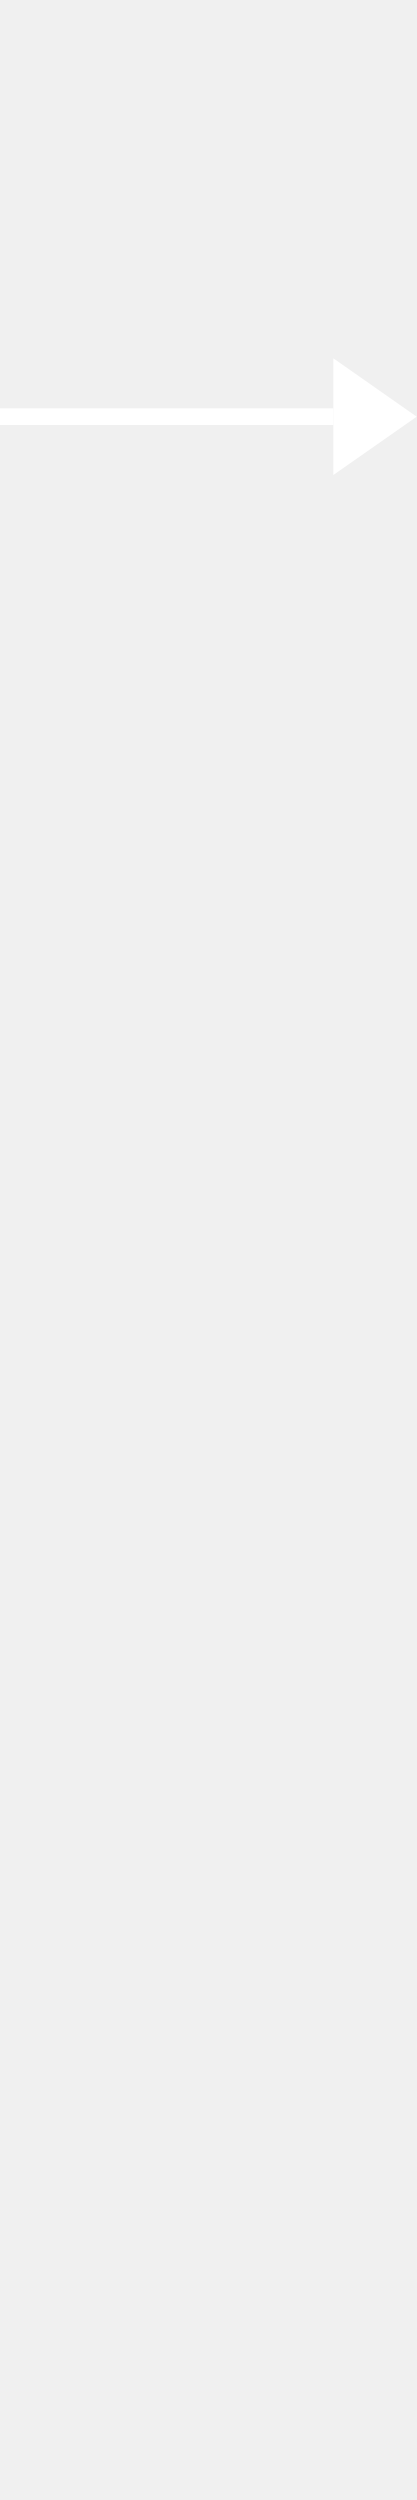
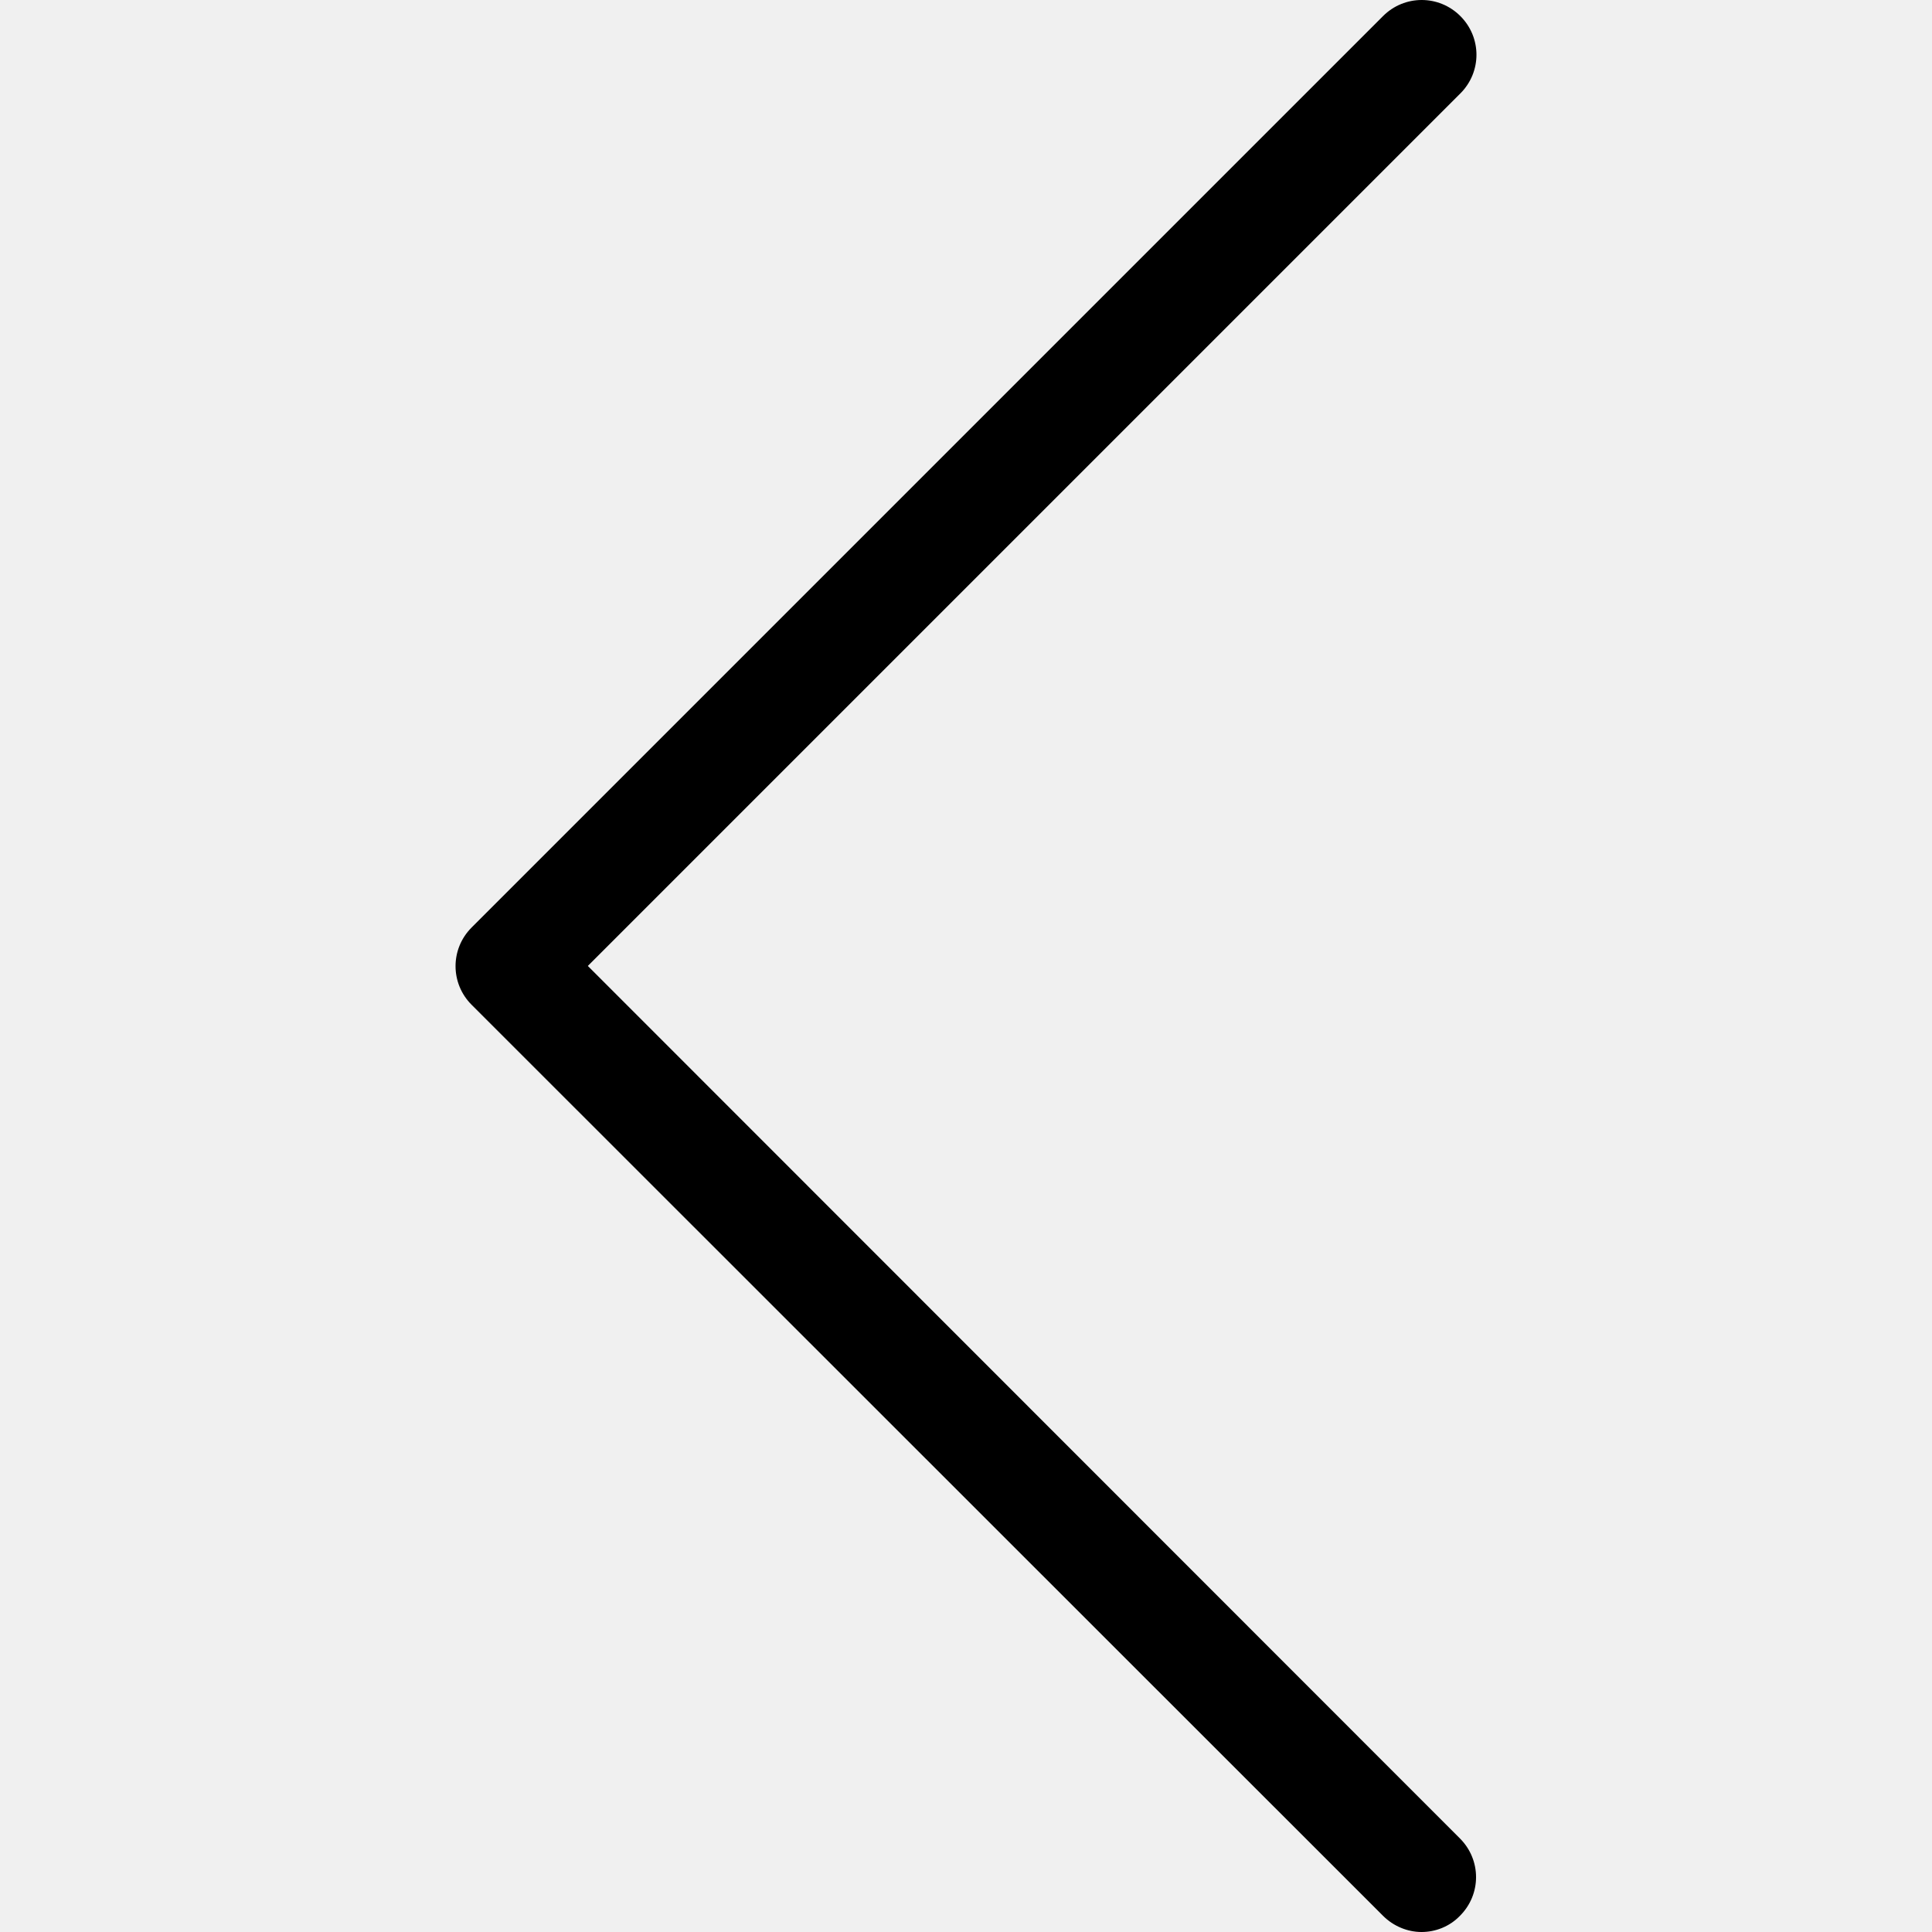
- <svg xmlns="http://www.w3.org/2000/svg" viewBox="0 0 50 300" fill="#FFF">
-   <defs>
-     <marker id="arrowhead" markerWidth="10" markerHeight="7" refX="0" refY="3.5" orient="auto">
-       <polygon points="0 0, 5 3.5, 0 7" />
-     </marker>
-   </defs>
-   <line x1="0" y1="50" x2="40" y2="50" stroke="#FFF" stroke-width="2" marker-end="url(#arrowhead)" />
+ <svg xmlns="http://www.w3.org/2000/svg" version="1.1" id="arrow" x="0px" y="0px" viewBox="0 0 477.175 477.175" style="enable-background:new 0 0 477.175 477.175;" xml:space="preserve">
+   <g>
+     <path d="M145.188,238.575l215.5-215.5c5.3-5.3,5.3-13.8,0-19.1s-13.8-5.3-19.1,0l-225.1,225.1c-5.3,5.3-5.3,13.8,0,19.1l225.1,225   c2.6,2.6,6.1,4,9.5,4s6.9-1.3,9.5-4c5.3-5.3,5.3-13.8,0-19.1L145.188,238.575z" />
+   </g>
+   <g>
+ </g>
+   <g>
+ </g>
+   <g>
+ </g>
+   <g>
+ </g>
+   <g>
+ </g>
+   <g>
+ </g>
+   <g>
+ </g>
+   <g>
+ </g>
+   <g>
+ </g>
+   <g>
+ </g>
+   <g>
+ </g>
+   <g>
+ </g>
+   <g>
+ </g>
+   <g>
+ </g>
+   <g>
+ </g>
</svg>
